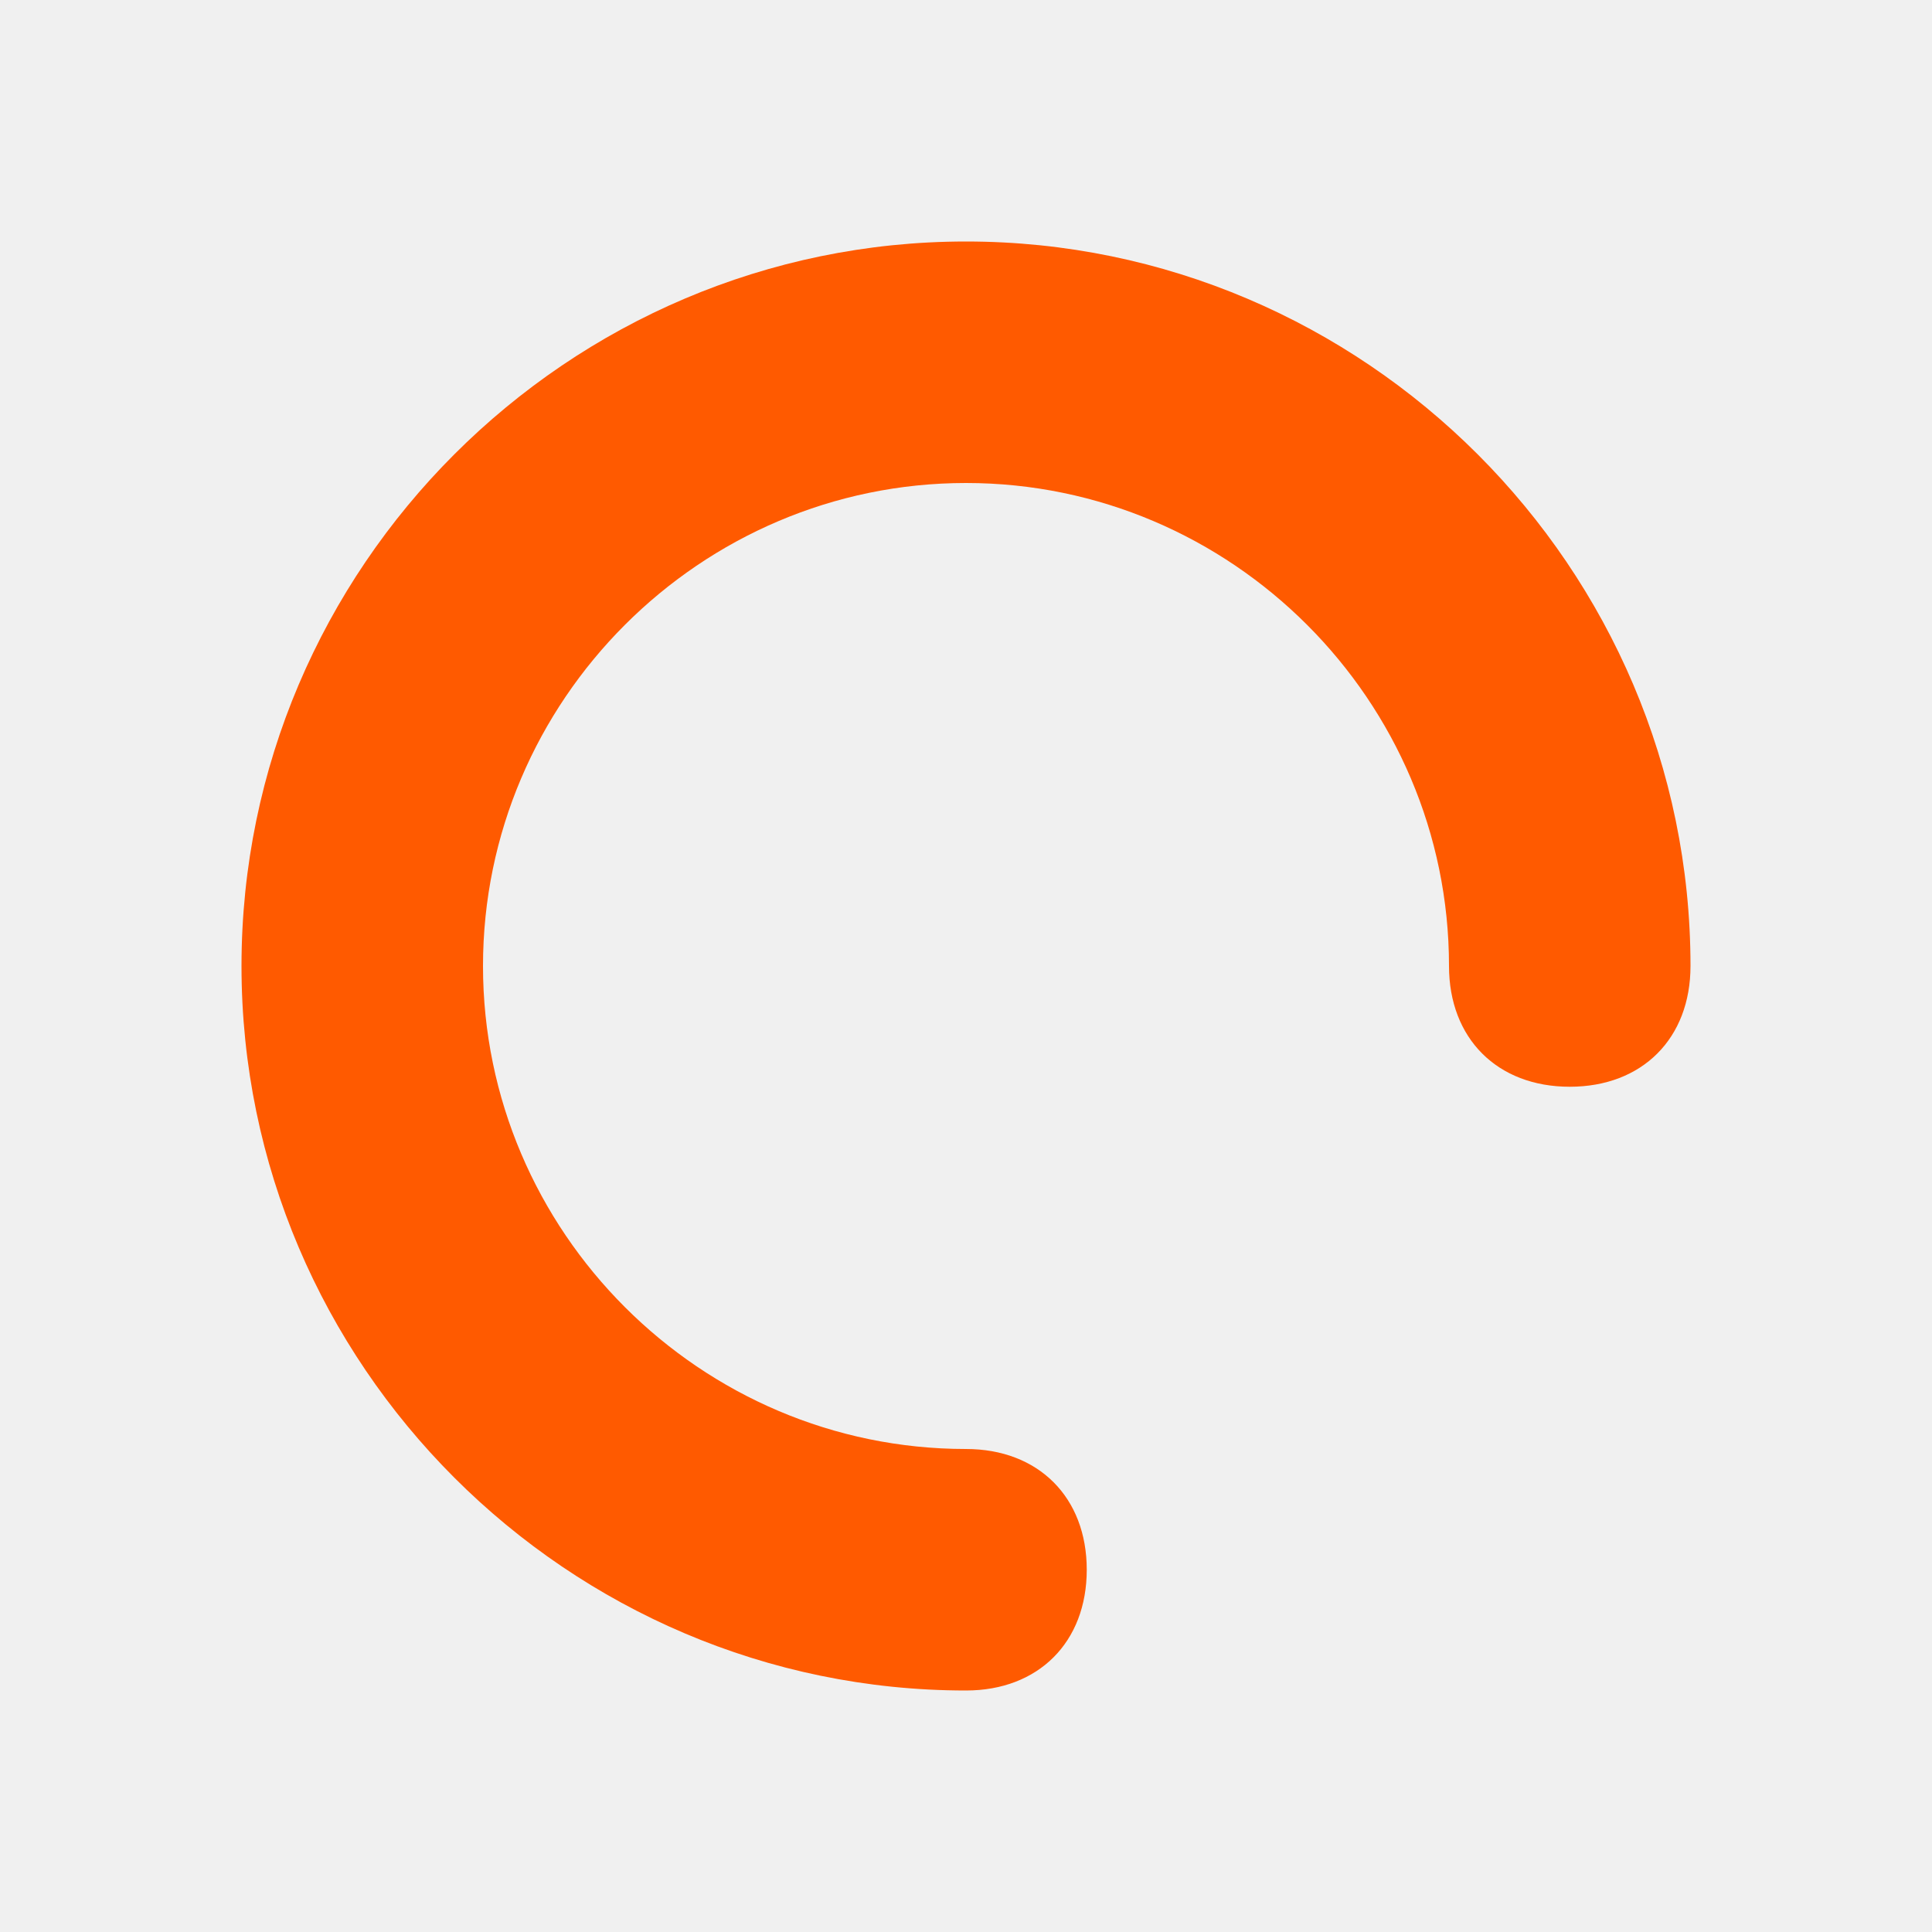
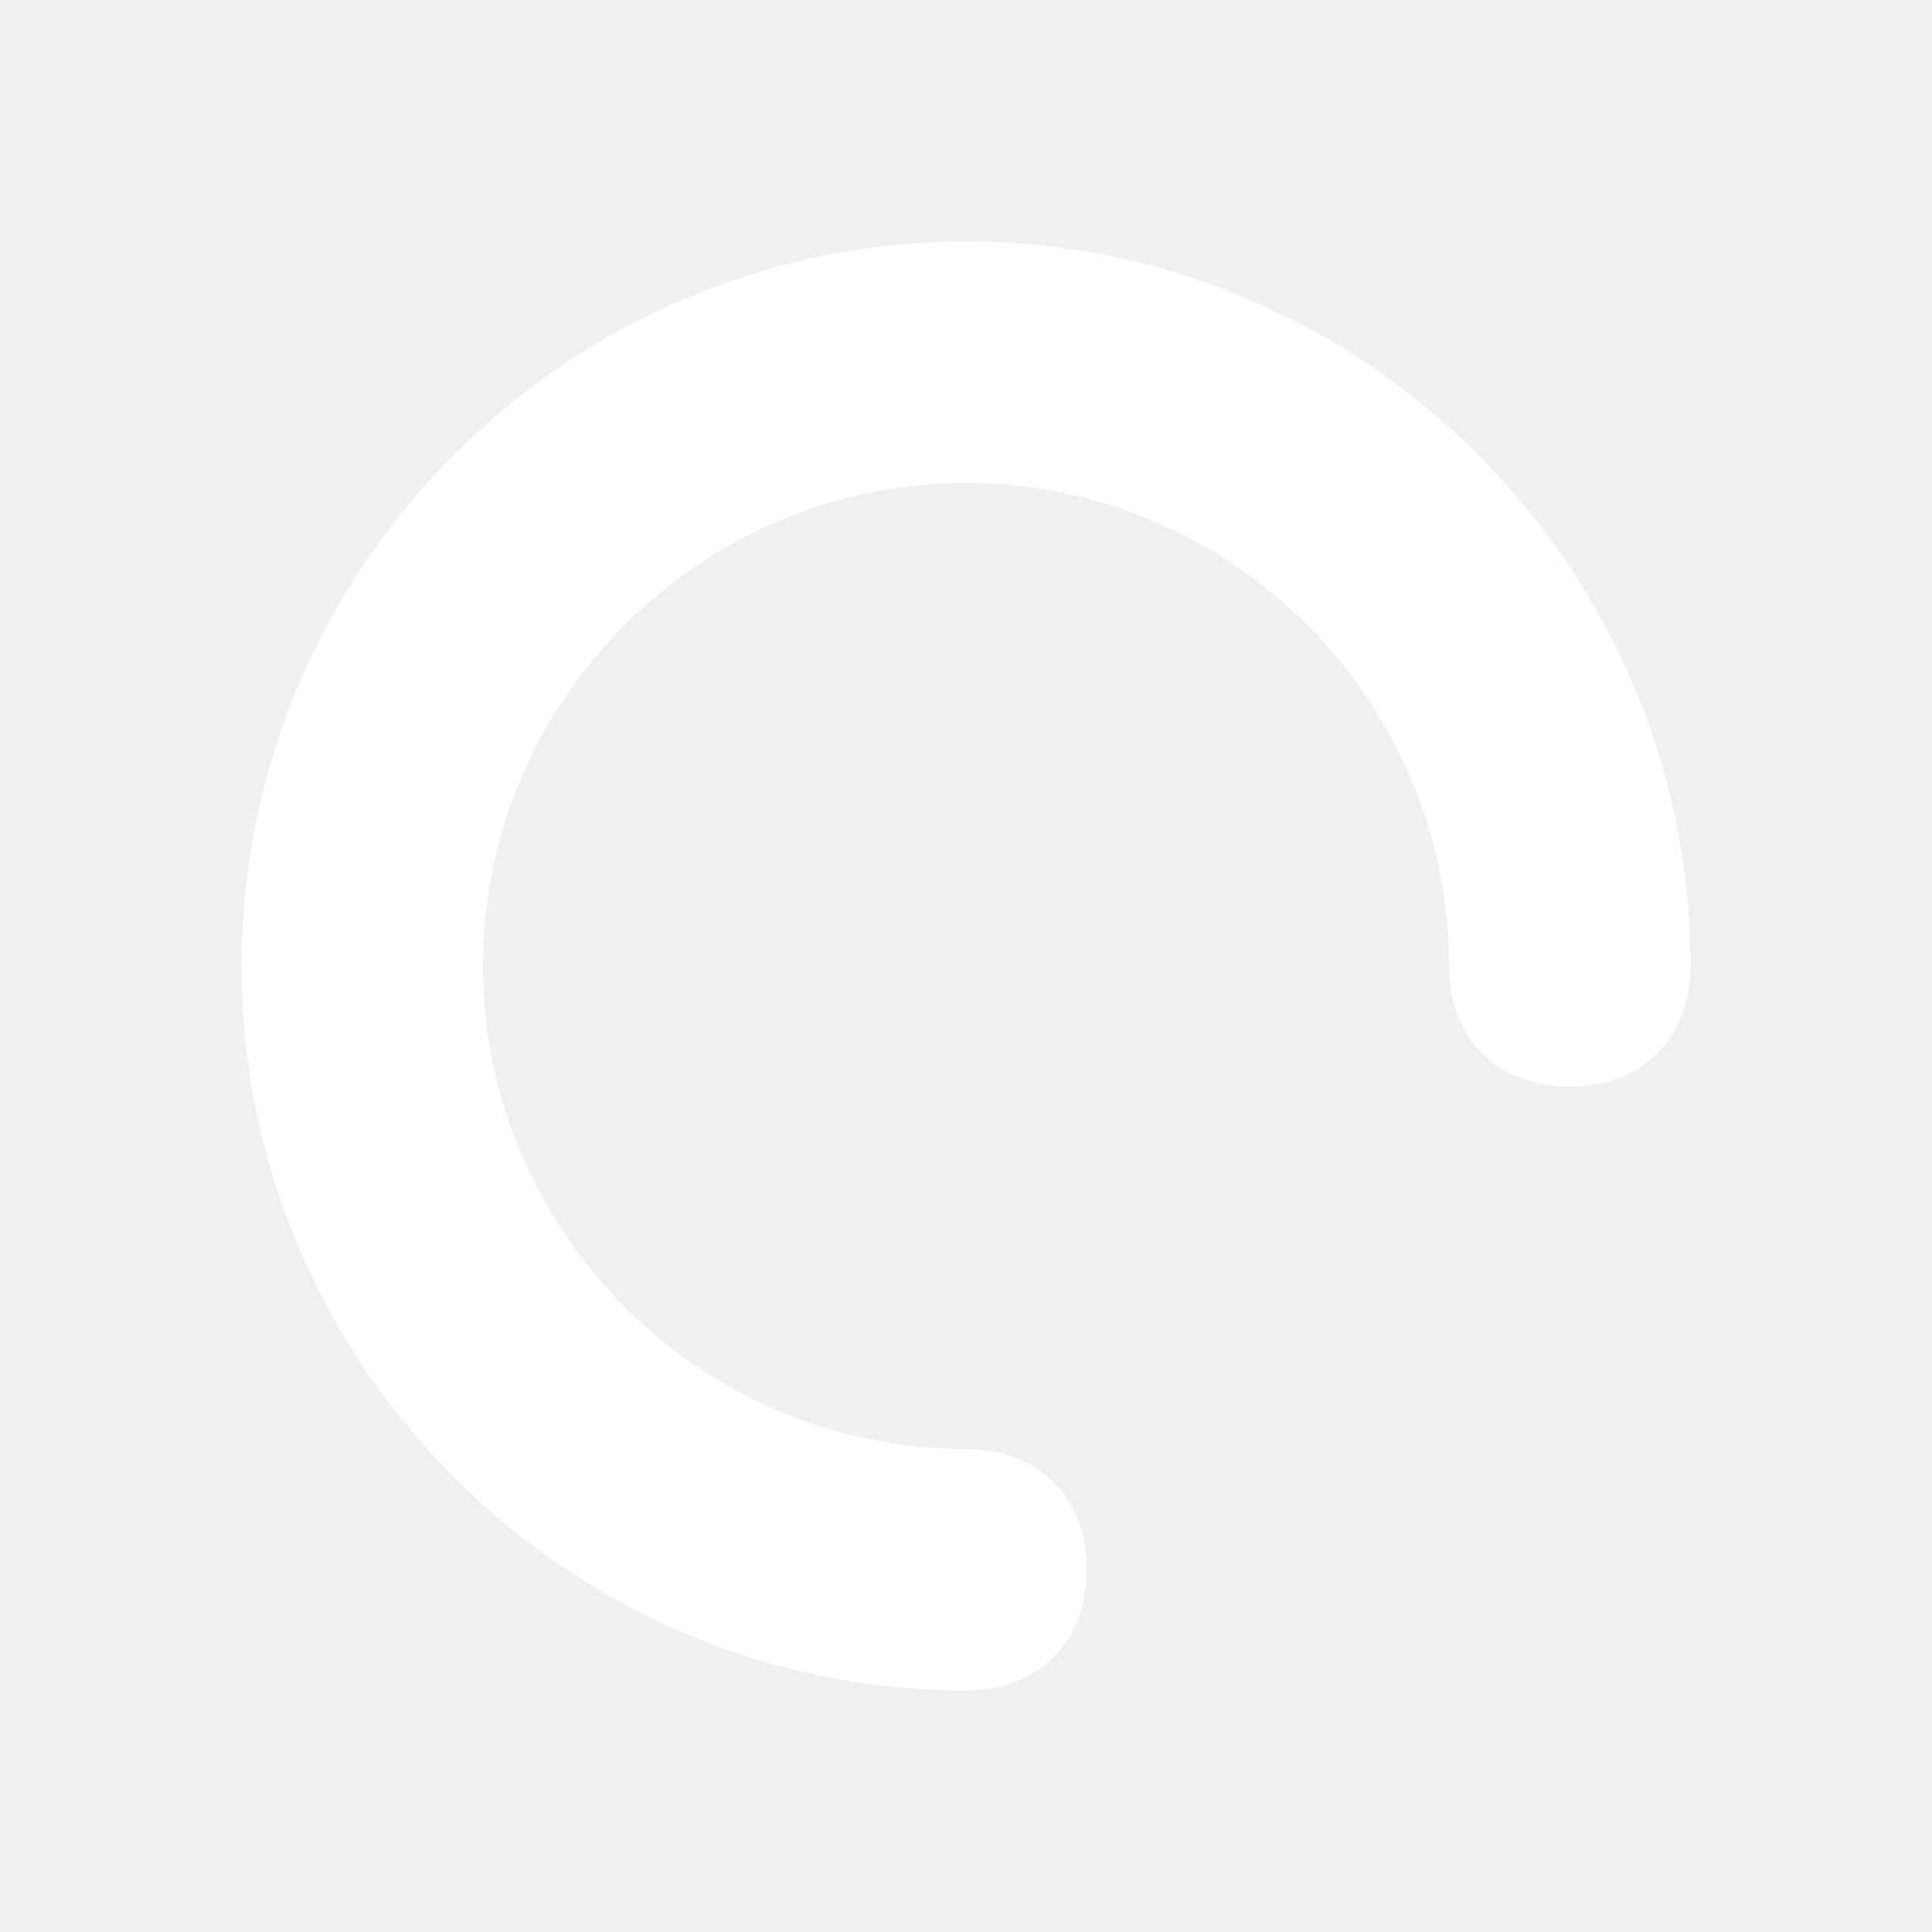
- <svg xmlns="http://www.w3.org/2000/svg" width="32" height="32" viewBox="0 0 32 32" fill="none">
-   <path d="M4 16C4 9.4 9.4 4 16 4C22.6 4 28 9.4 28 16C28 17.2 27.2 18 26 18C24.8 18 24 17.2 24 16C24 11.6 20.4 8 16 8C11.6 8 8 11.6 8 16C8 20.4 11.6 24 16 24C17.2 24 18 24.8 18 26C18 27.2 17.2 28 16 28C9.4 28 4 22.6 4 16Z" fill="#FF5A00" />
+ <svg xmlns="http://www.w3.org/2000/svg" viewBox="0 0 32 32" fill="none">
+   <path d="M4 16C4 9.4 9.4 4 16 4C22.6 4 28 9.4 28 16C28 17.2 27.2 18 26 18C24.8 18 24 17.2 24 16C24 11.6 20.4 8 16 8C11.6 8 8 11.6 8 16C8 20.4 11.6 24 16 24C17.2 24 18 24.8 18 26C18 27.2 17.2 28 16 28C9.4 28 4 22.6 4 16Z" fill="#FFF" />
</svg>
